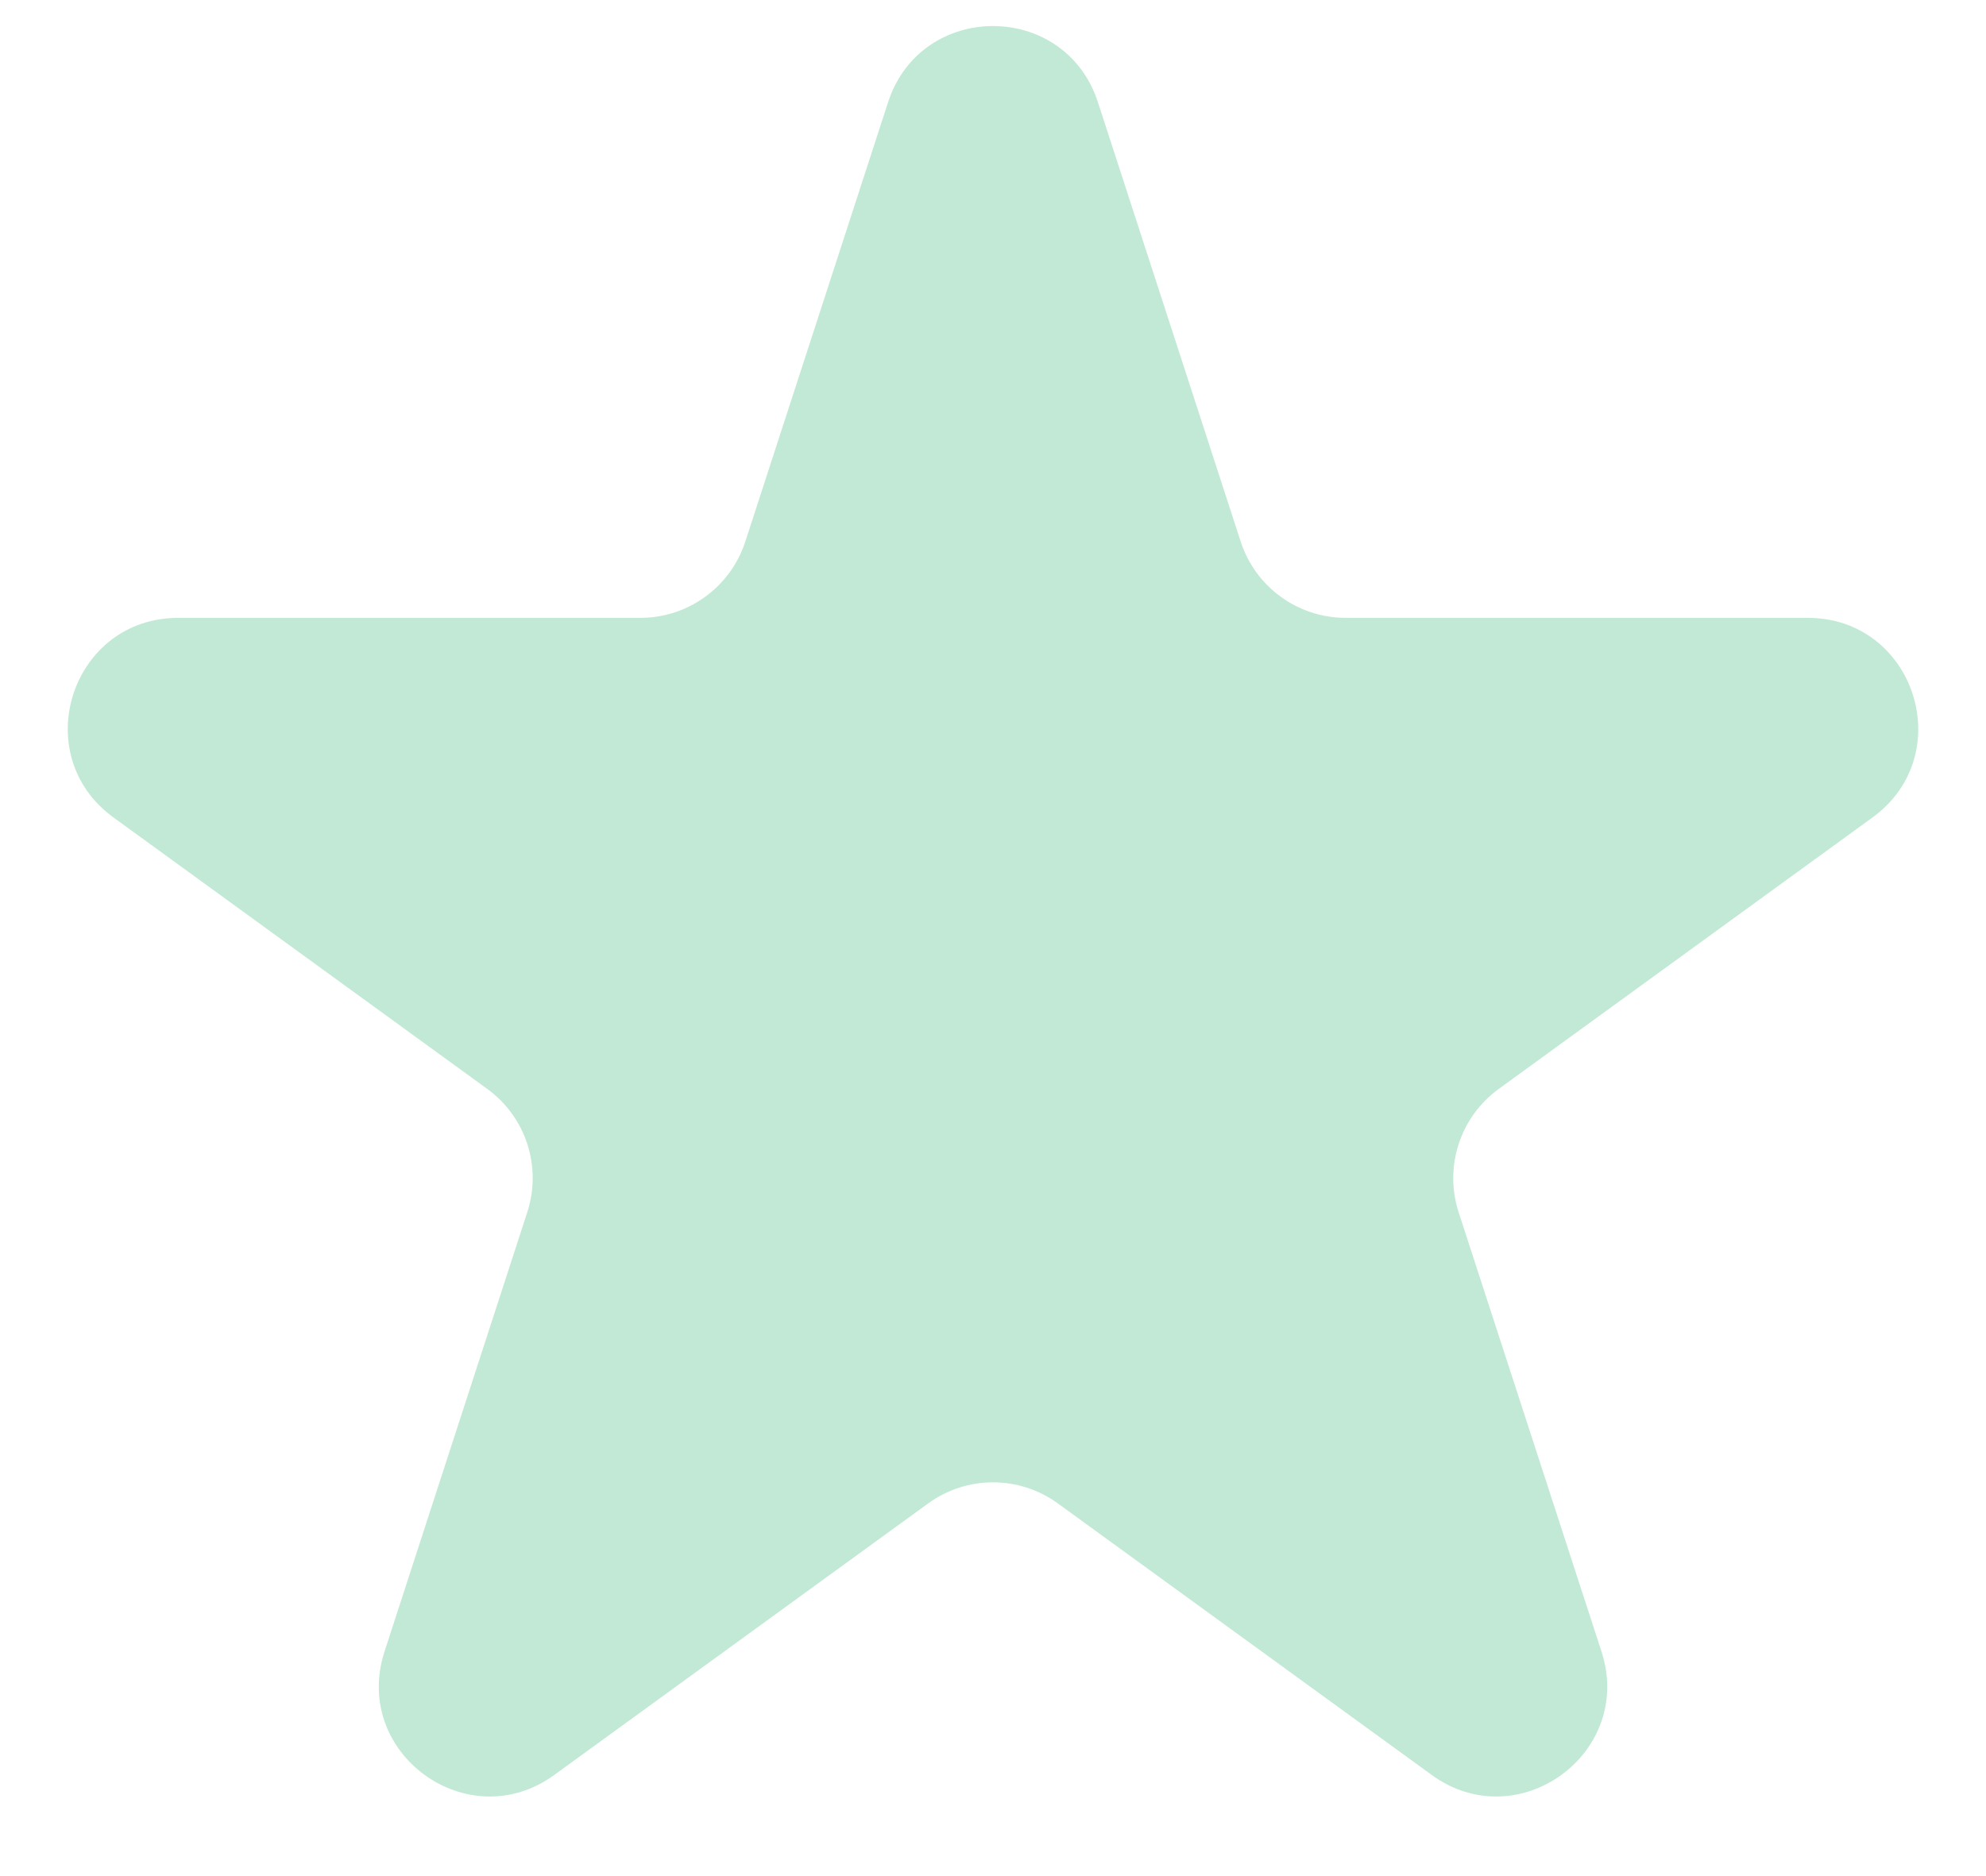
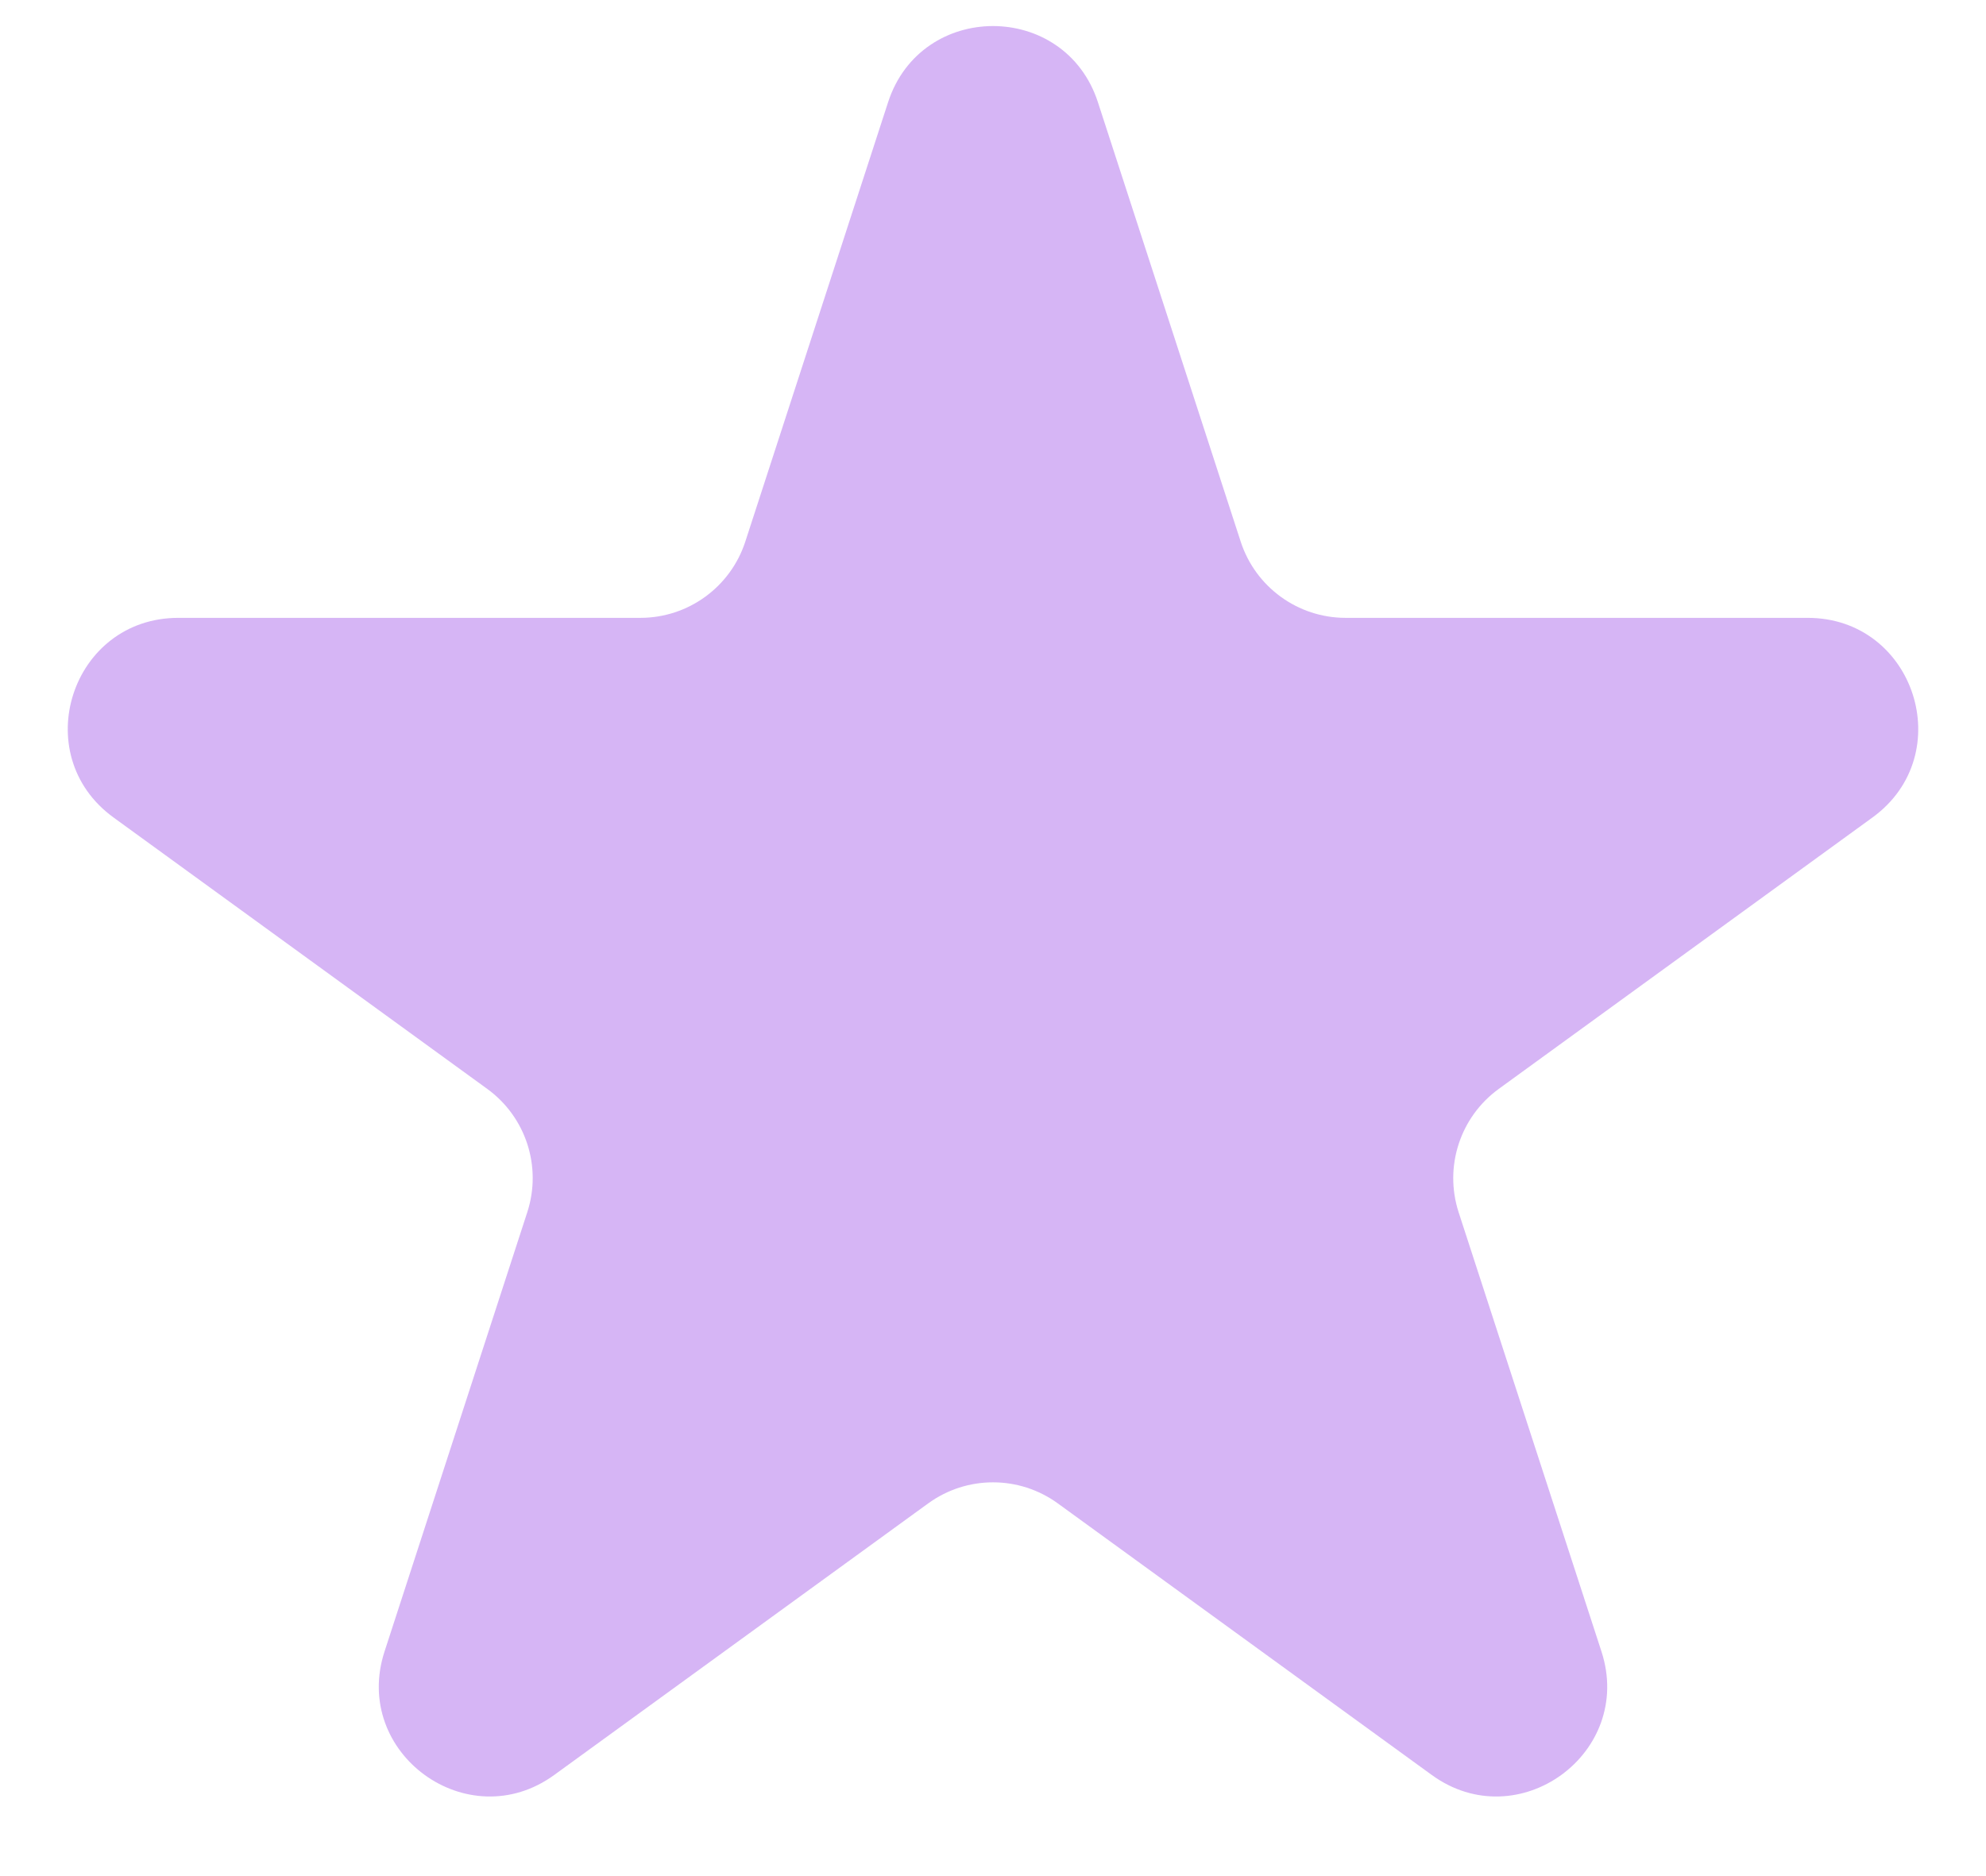
- <svg xmlns="http://www.w3.org/2000/svg" width="18" height="17" viewBox="0 0 18 17" fill="none">
-   <path d="M8.049 0.927C8.348 0.006 9.652 0.006 9.951 0.927L11.245 4.91C11.379 5.322 11.763 5.601 12.196 5.601H16.384C17.353 5.601 17.755 6.84 16.972 7.41L13.584 9.871C13.233 10.126 13.087 10.577 13.22 10.989L14.515 14.972C14.814 15.893 13.759 16.66 12.976 16.09L9.588 13.629C9.237 13.374 8.763 13.374 8.412 13.629L5.024 16.09C4.241 16.66 3.186 15.893 3.485 14.972L4.779 10.989C4.913 10.577 4.767 10.126 4.416 9.871L1.028 7.41C0.245 6.84 0.647 5.601 1.616 5.601H5.804C6.237 5.601 6.621 5.322 6.755 4.91L8.049 0.927Z" fill="#4FBF8B" fill-opacity="0.35" />
+ <svg xmlns="http://www.w3.org/2000/svg" width="18" height="17" viewBox="0 0 18 17">
+   <path d="M8.049 0.927C8.348 0.006 9.652 0.006 9.951 0.927L11.245 4.91C11.379 5.322 11.763 5.601 12.196 5.601H16.384C17.353 5.601 17.755 6.84 16.972 7.41L13.584 9.871C13.233 10.126 13.087 10.577 13.22 10.989L14.515 14.972C14.814 15.893 13.759 16.66 12.976 16.09L9.588 13.629C9.237 13.374 8.763 13.374 8.412 13.629L5.024 16.09C4.241 16.66 3.186 15.893 3.485 14.972L4.779 10.989C4.913 10.577 4.767 10.126 4.416 9.871L1.028 7.41C0.245 6.84 0.647 5.601 1.616 5.601H5.804C6.237 5.601 6.621 5.322 6.755 4.91L8.049 0.927Z" fill="#8A2BE2" fill-opacity="0.35" />
</svg>
